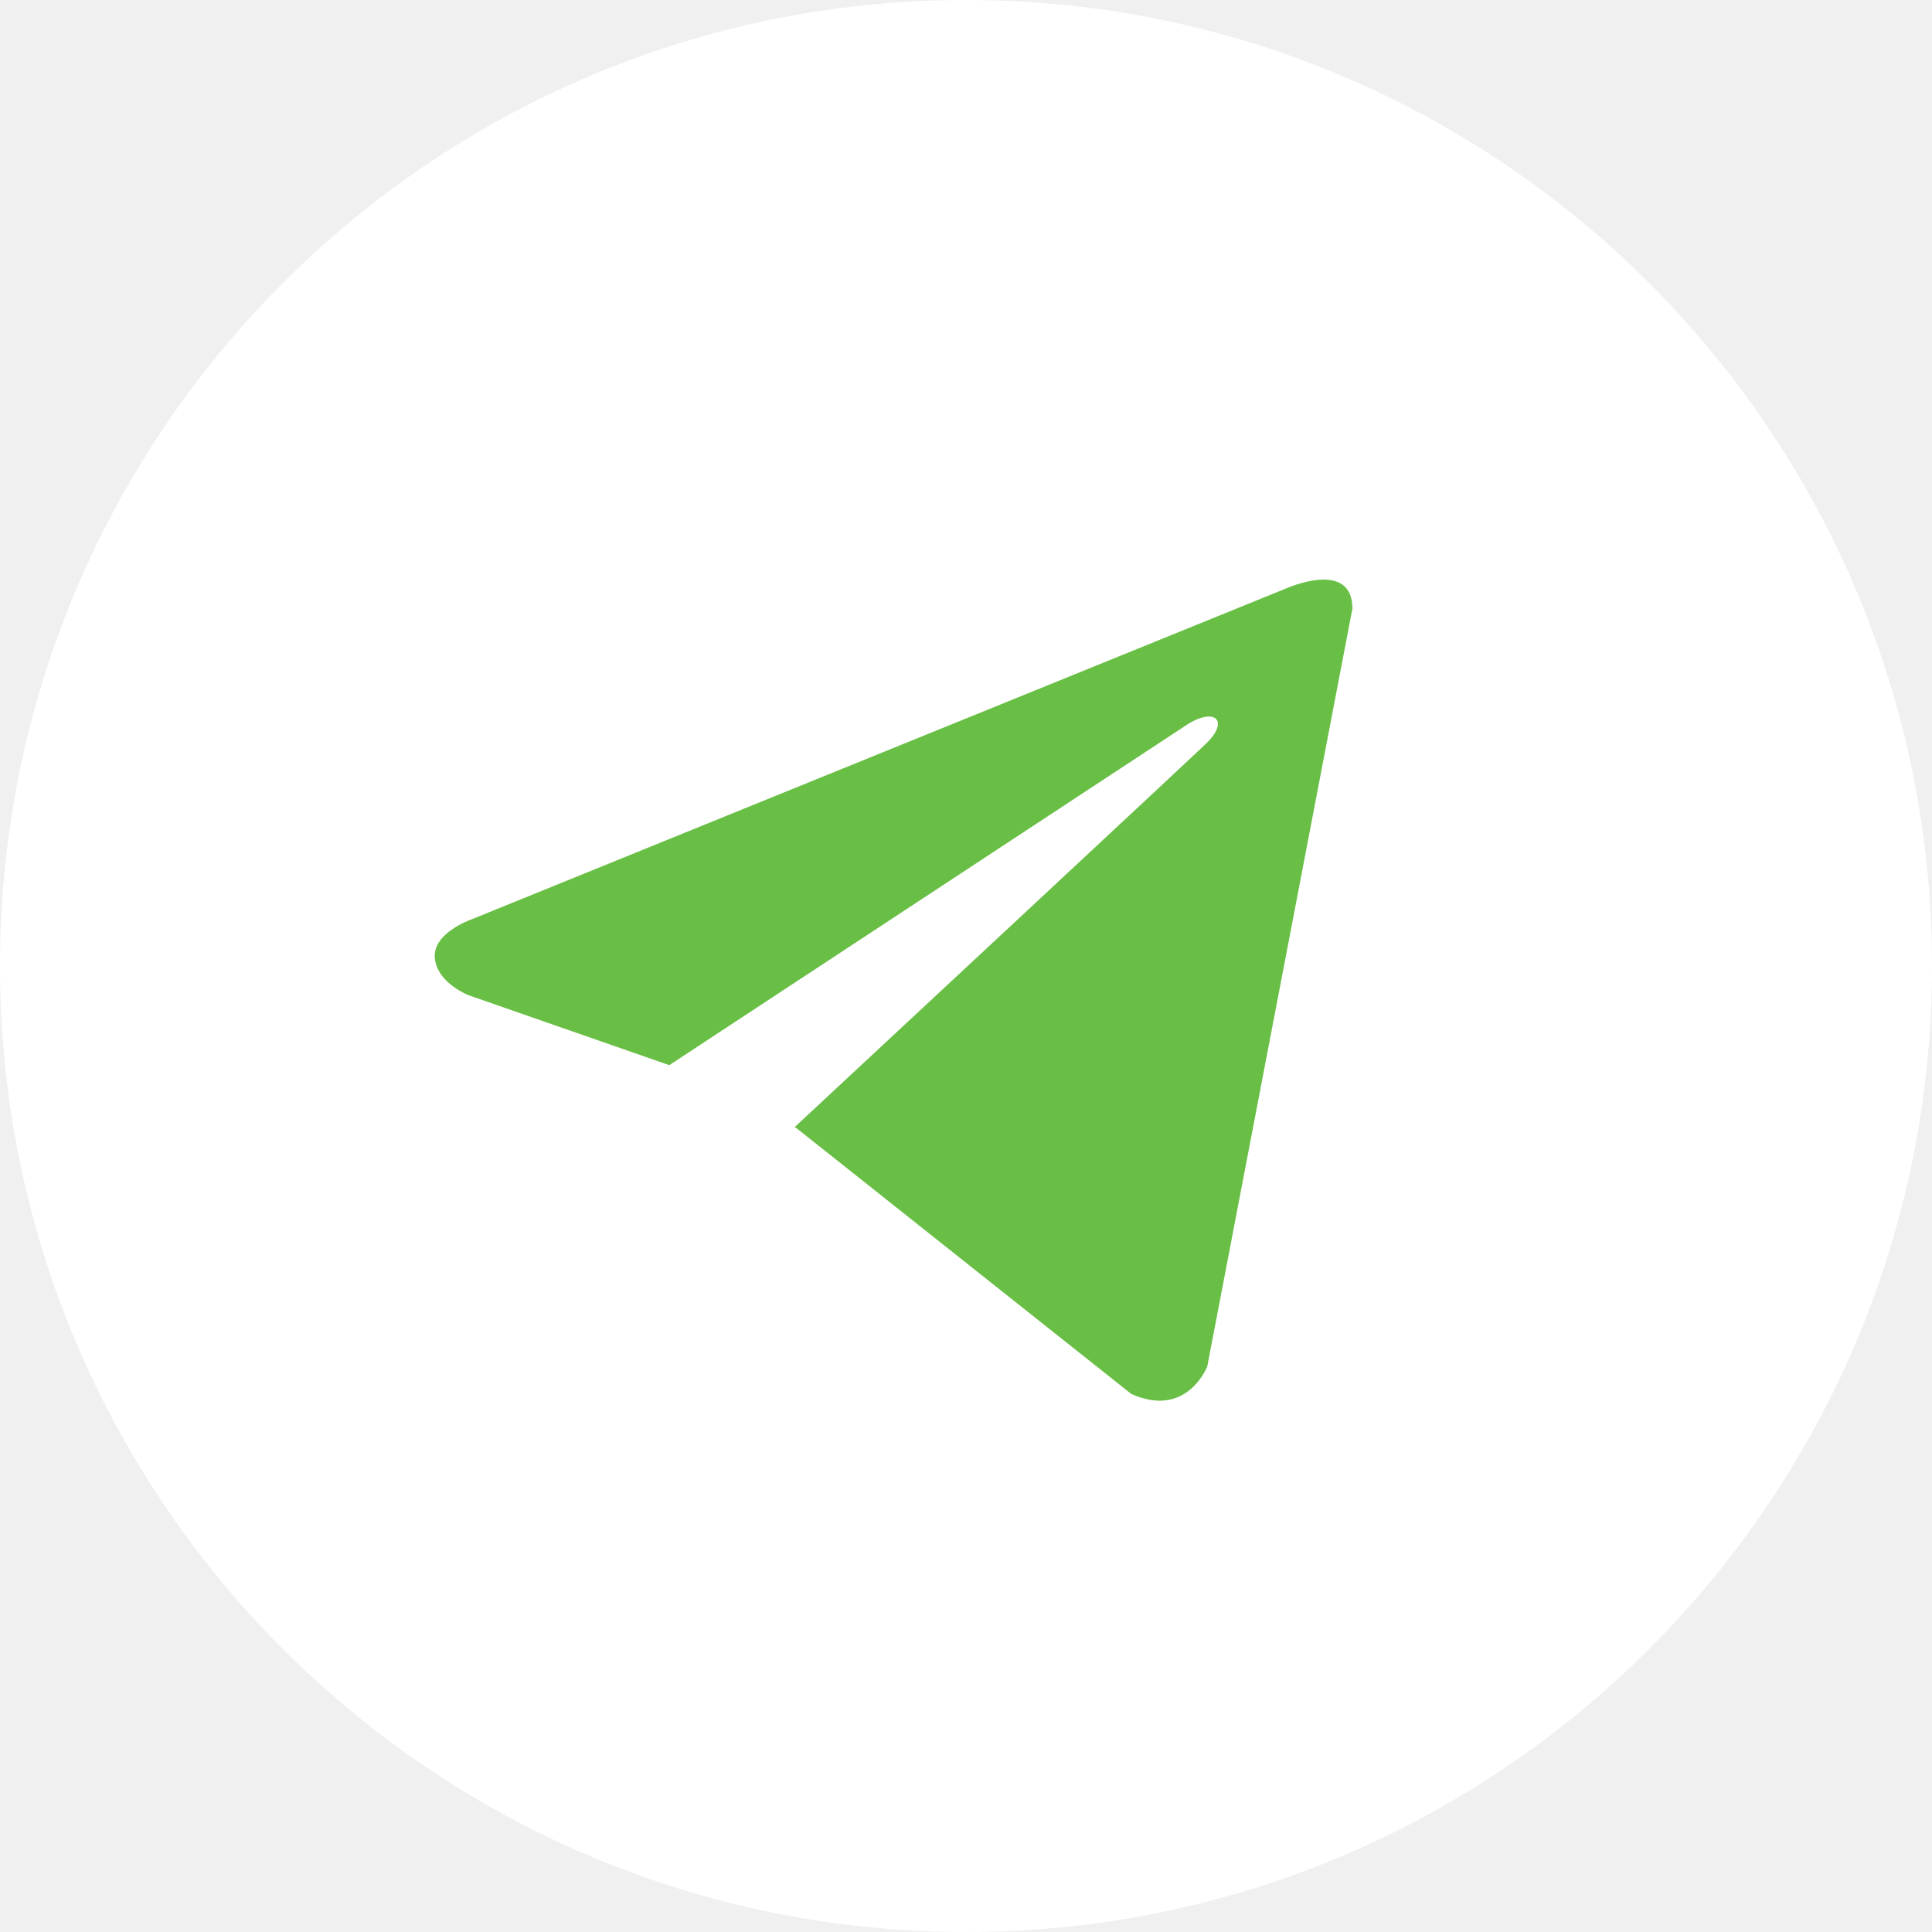
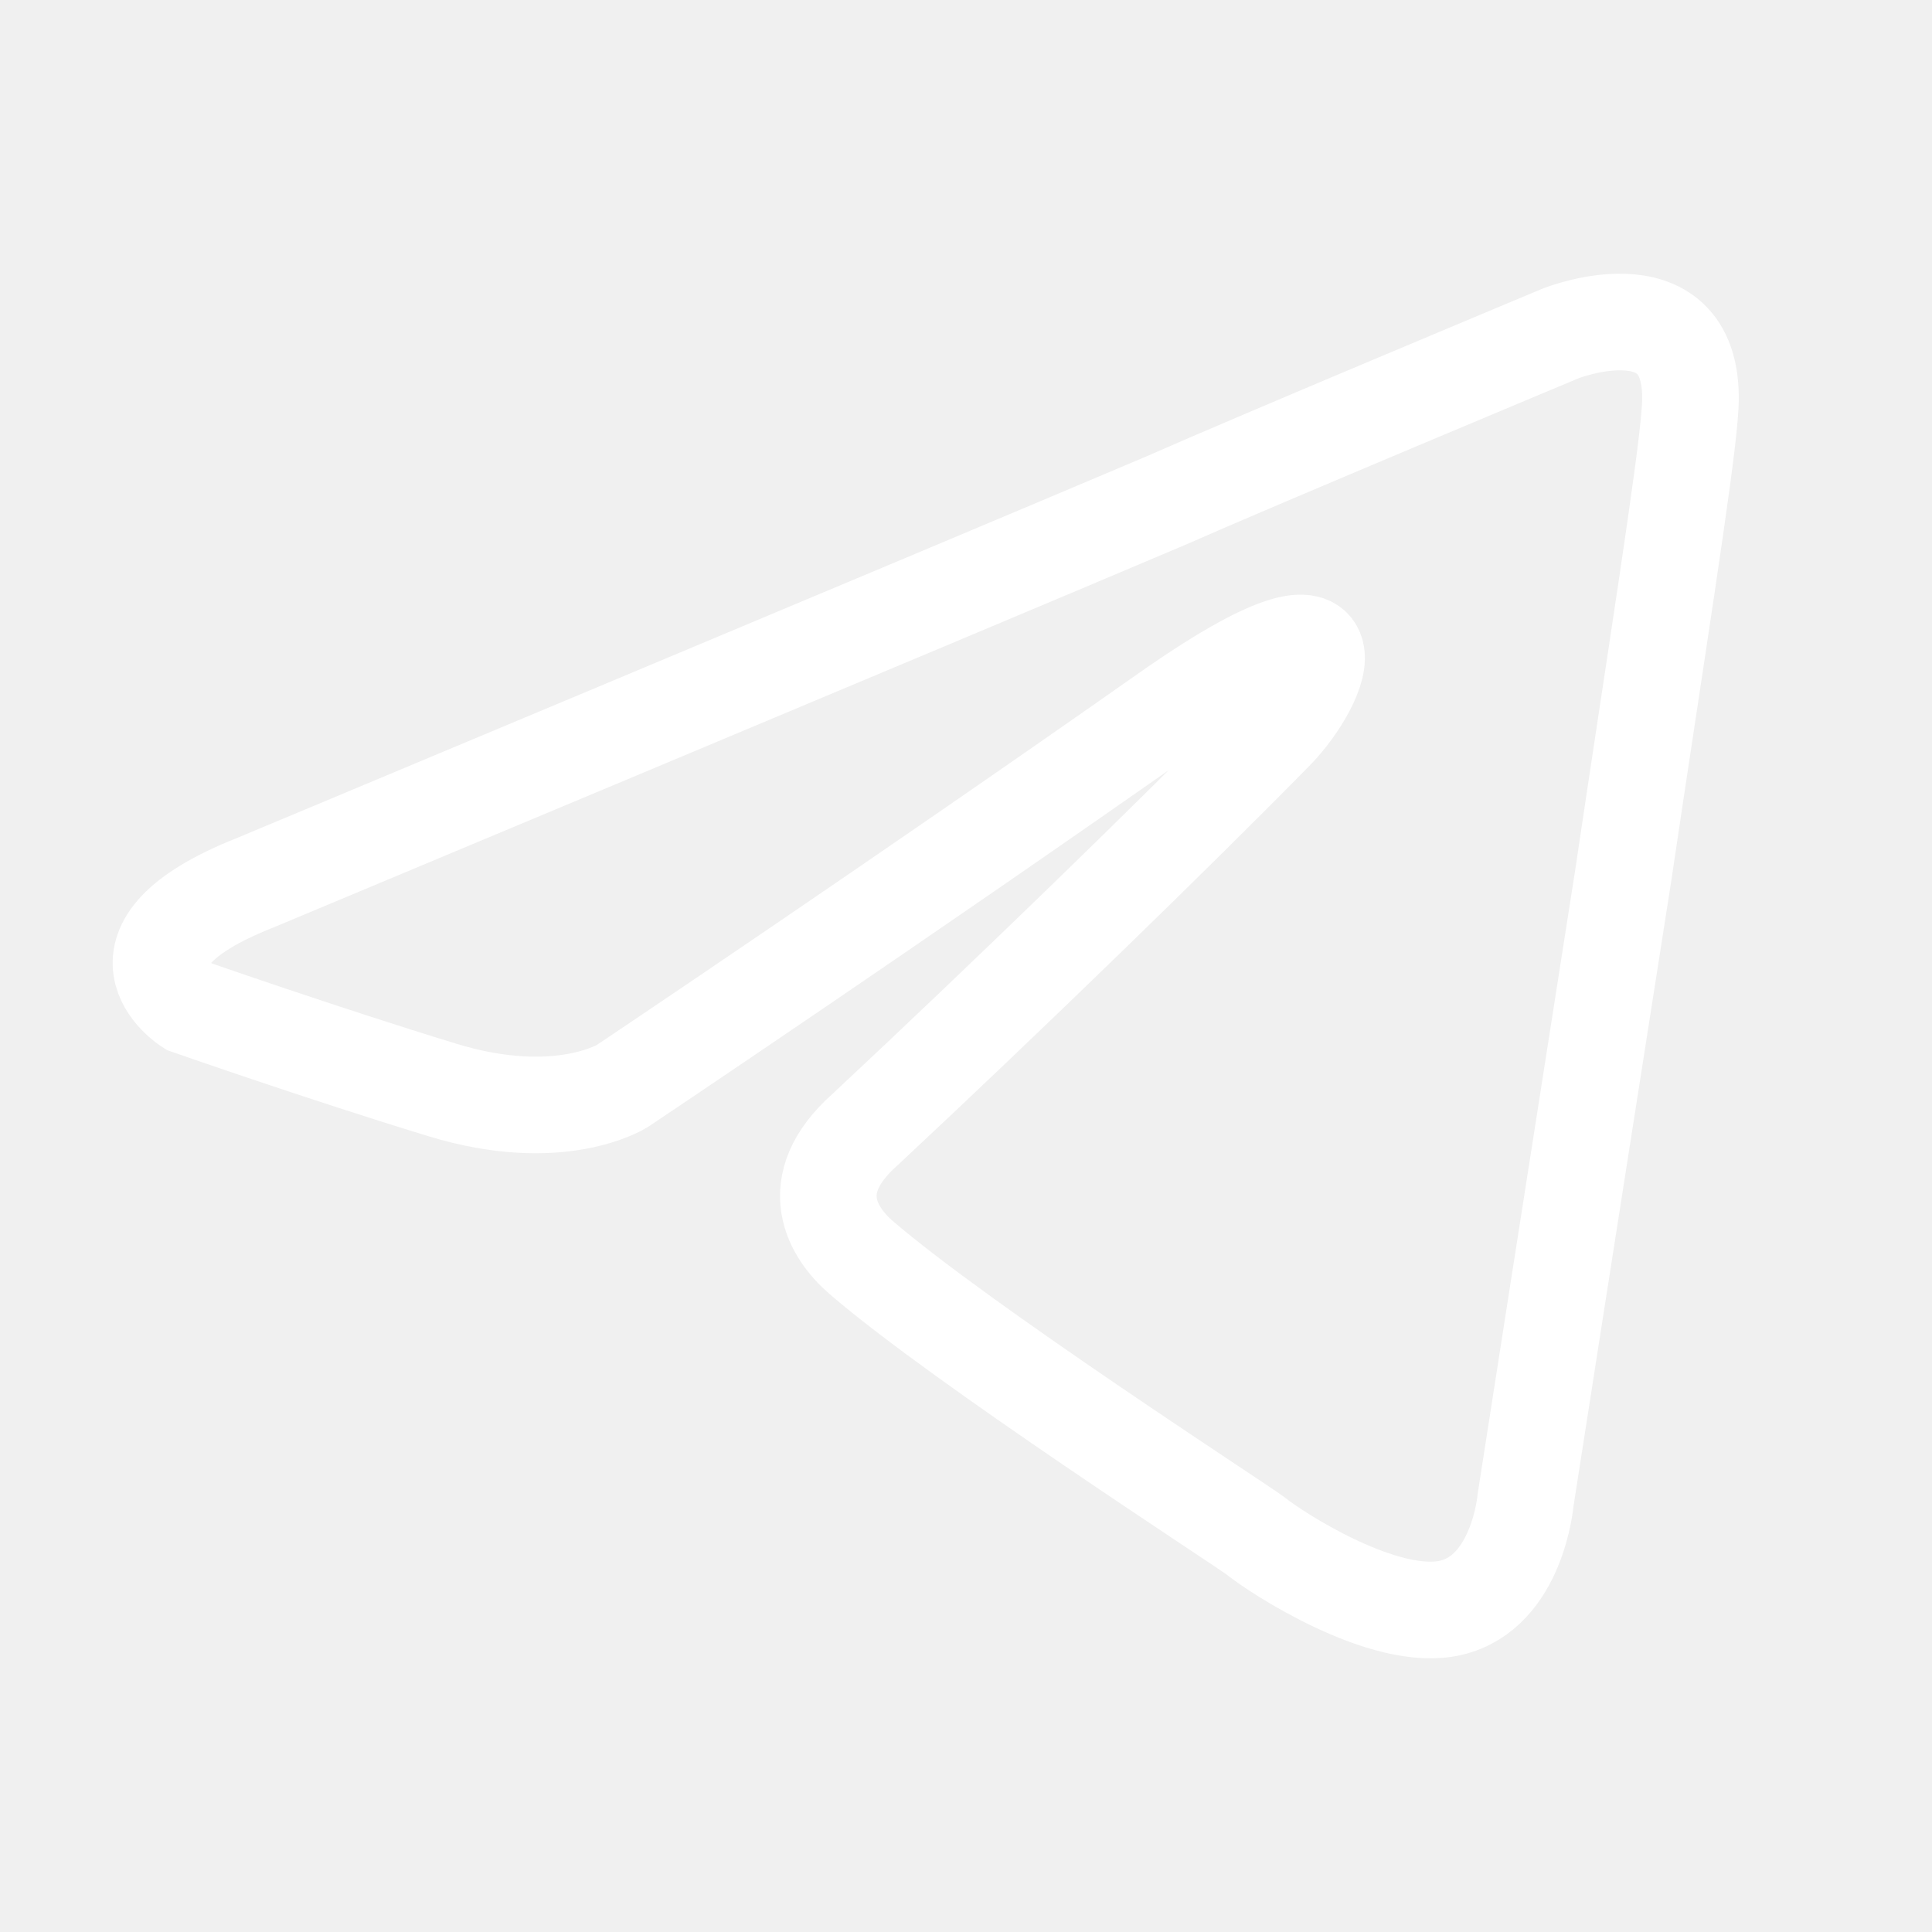
<svg xmlns="http://www.w3.org/2000/svg" width="40" height="40" viewBox="0 0 40 40" fill="none">
-   <rect width="40" height="40" rx="20" fill="white" />
-   <path d="M28 12.602L24.995 28.292C24.995 28.292 24.574 29.38 23.419 28.858L16.485 23.353L16.452 23.336C17.389 22.465 24.652 15.703 24.97 15.396C25.461 14.921 25.156 14.639 24.586 14.997L13.857 22.053L9.718 20.611C9.718 20.611 9.066 20.371 9.004 19.849C8.94 19.326 9.739 19.044 9.739 19.044L26.613 12.189C26.613 12.189 28 11.558 28 12.602Z" fill="#69BF45" />
+   <path d="M5.274 18.28C5.274 18.28 19.28 12.426 24.137 10.365C25.999 9.541 32.314 6.902 32.314 6.902C32.314 6.902 35.228 5.748 34.985 8.551C34.904 9.705 34.257 13.745 33.609 18.115C32.638 24.299 31.585 31.06 31.585 31.06C31.585 31.06 31.423 32.956 30.047 33.286C28.671 33.616 26.404 32.132 25.999 31.802C25.675 31.555 19.927 27.844 17.823 26.03C17.256 25.536 16.608 24.546 17.904 23.392C20.818 20.671 24.299 17.291 26.404 15.147C27.375 14.158 28.347 11.849 24.299 14.652C18.551 18.692 12.884 22.485 12.884 22.485C12.884 22.485 11.589 23.309 9.16 22.567C6.732 21.826 3.898 20.836 3.898 20.836C3.898 20.836 1.955 19.599 5.274 18.28Z" stroke="white" stroke-width="2" />
</svg>
